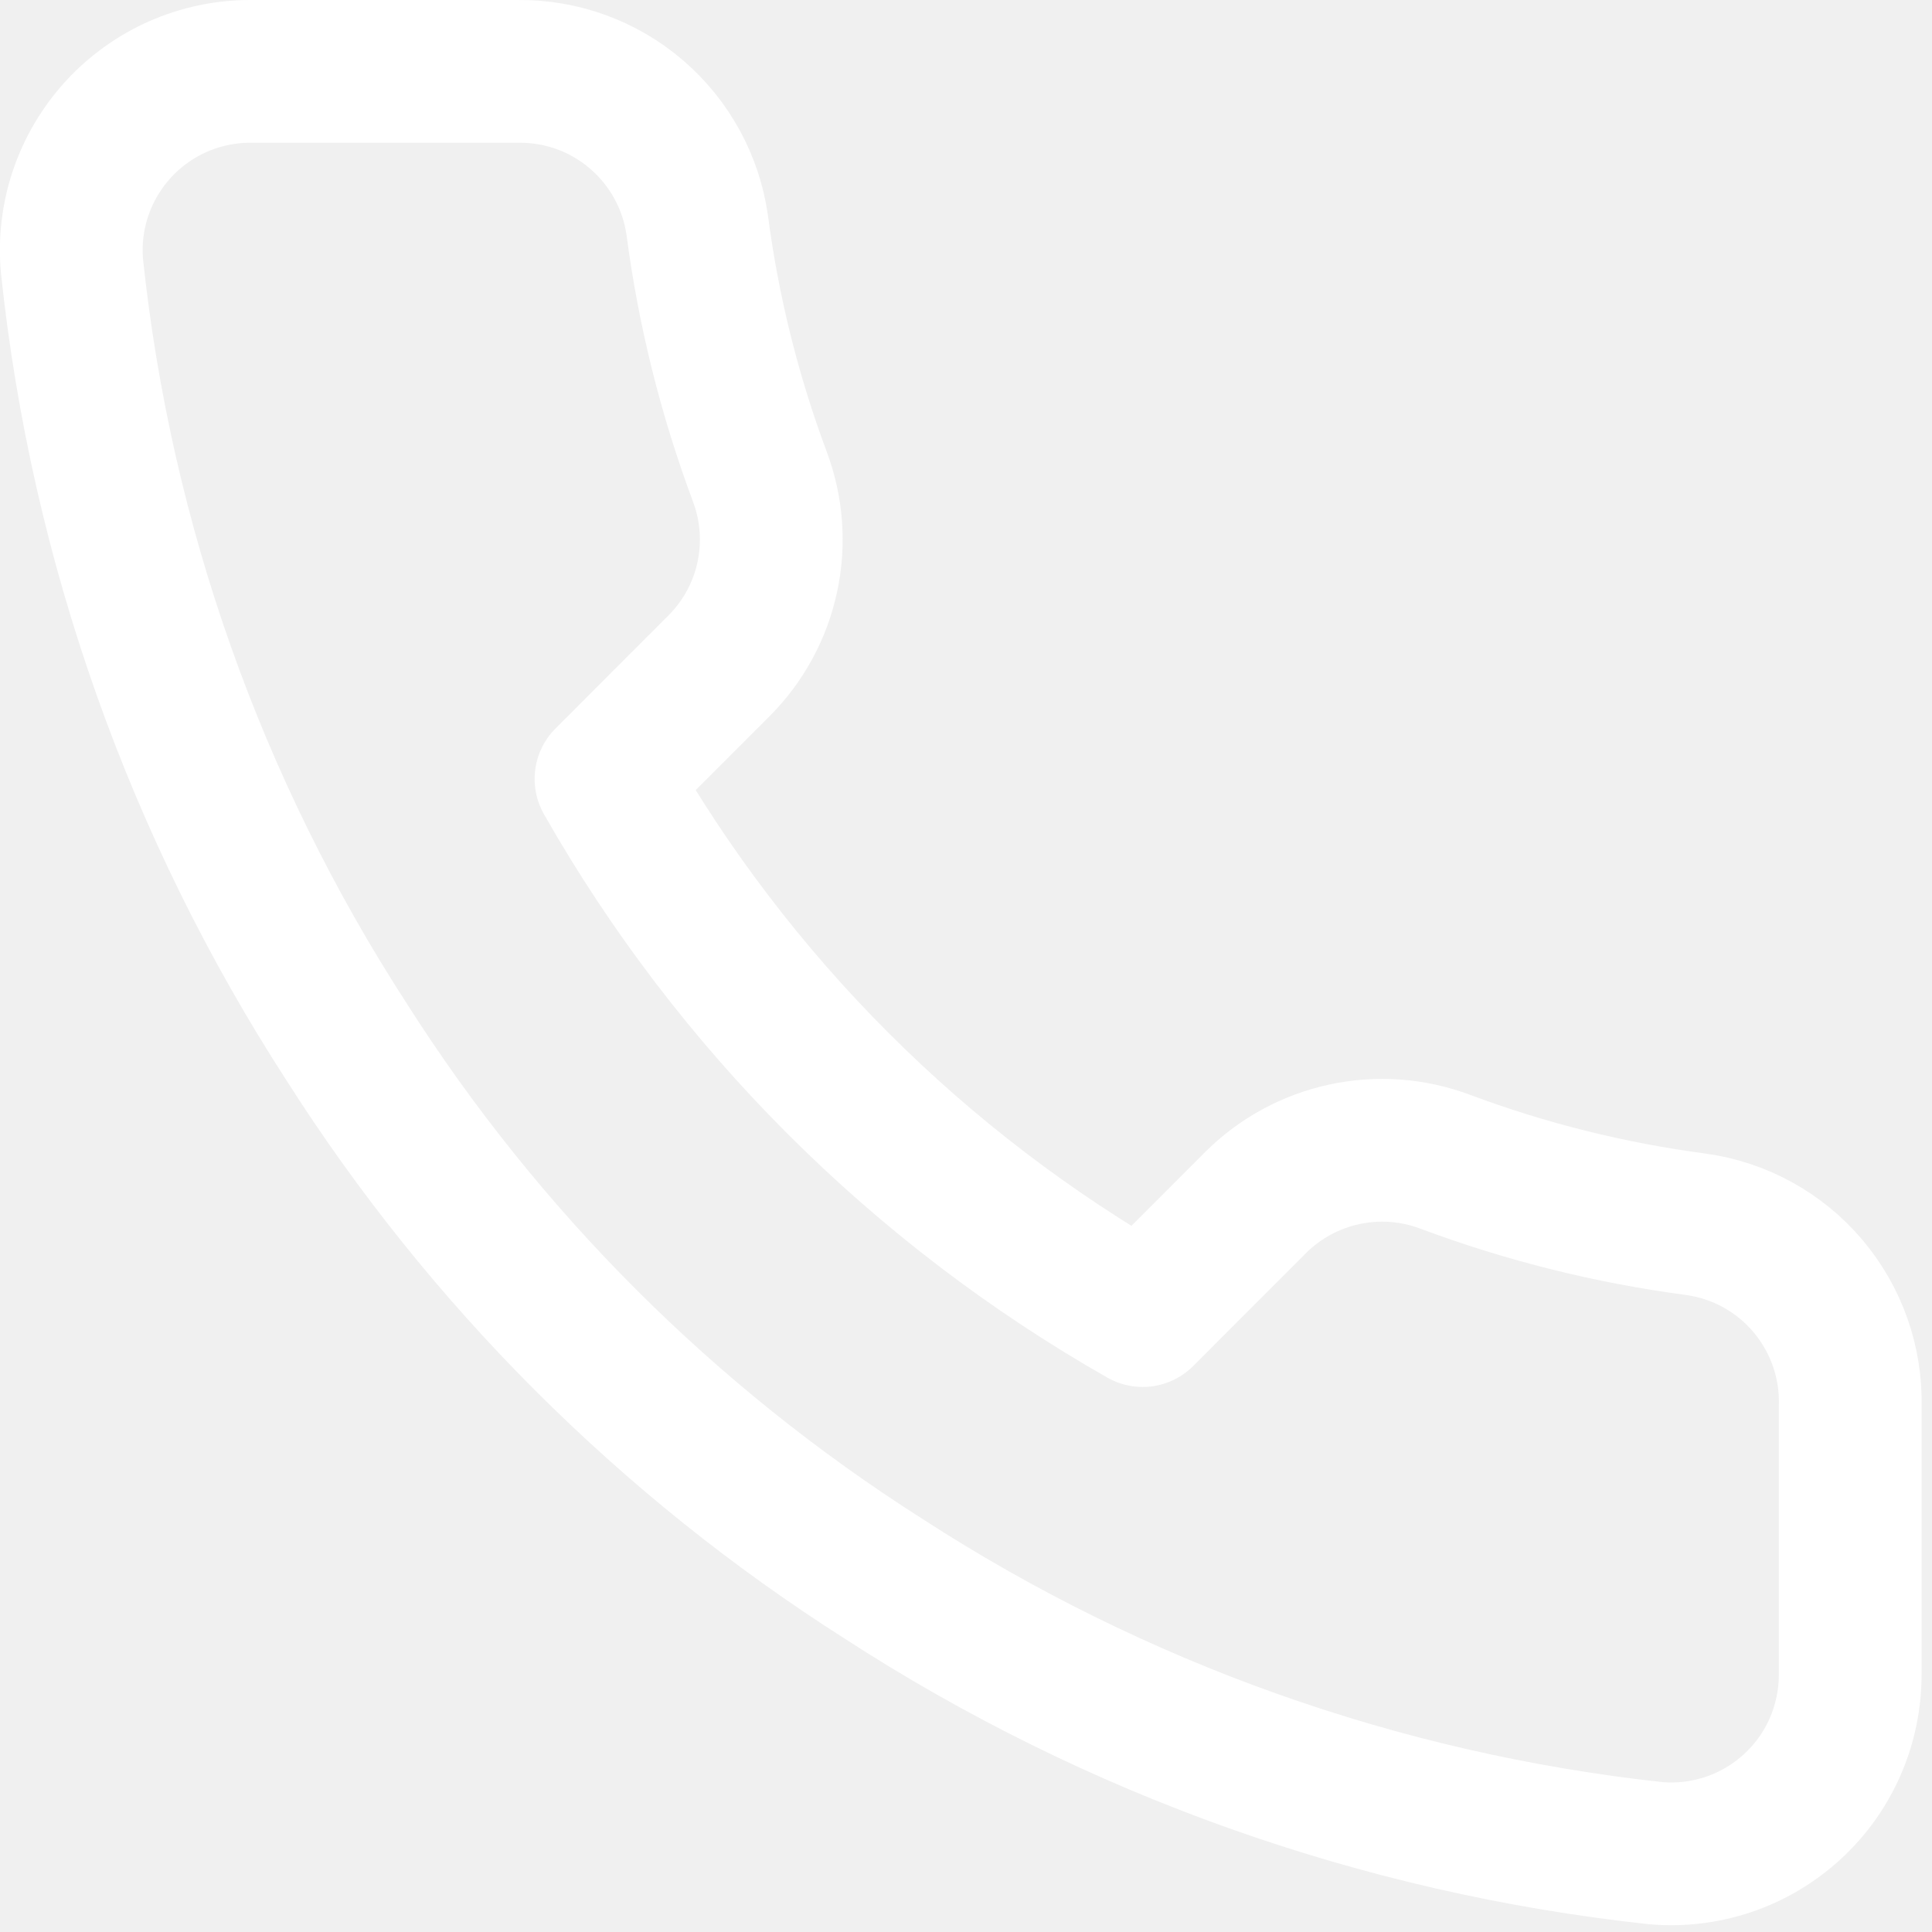
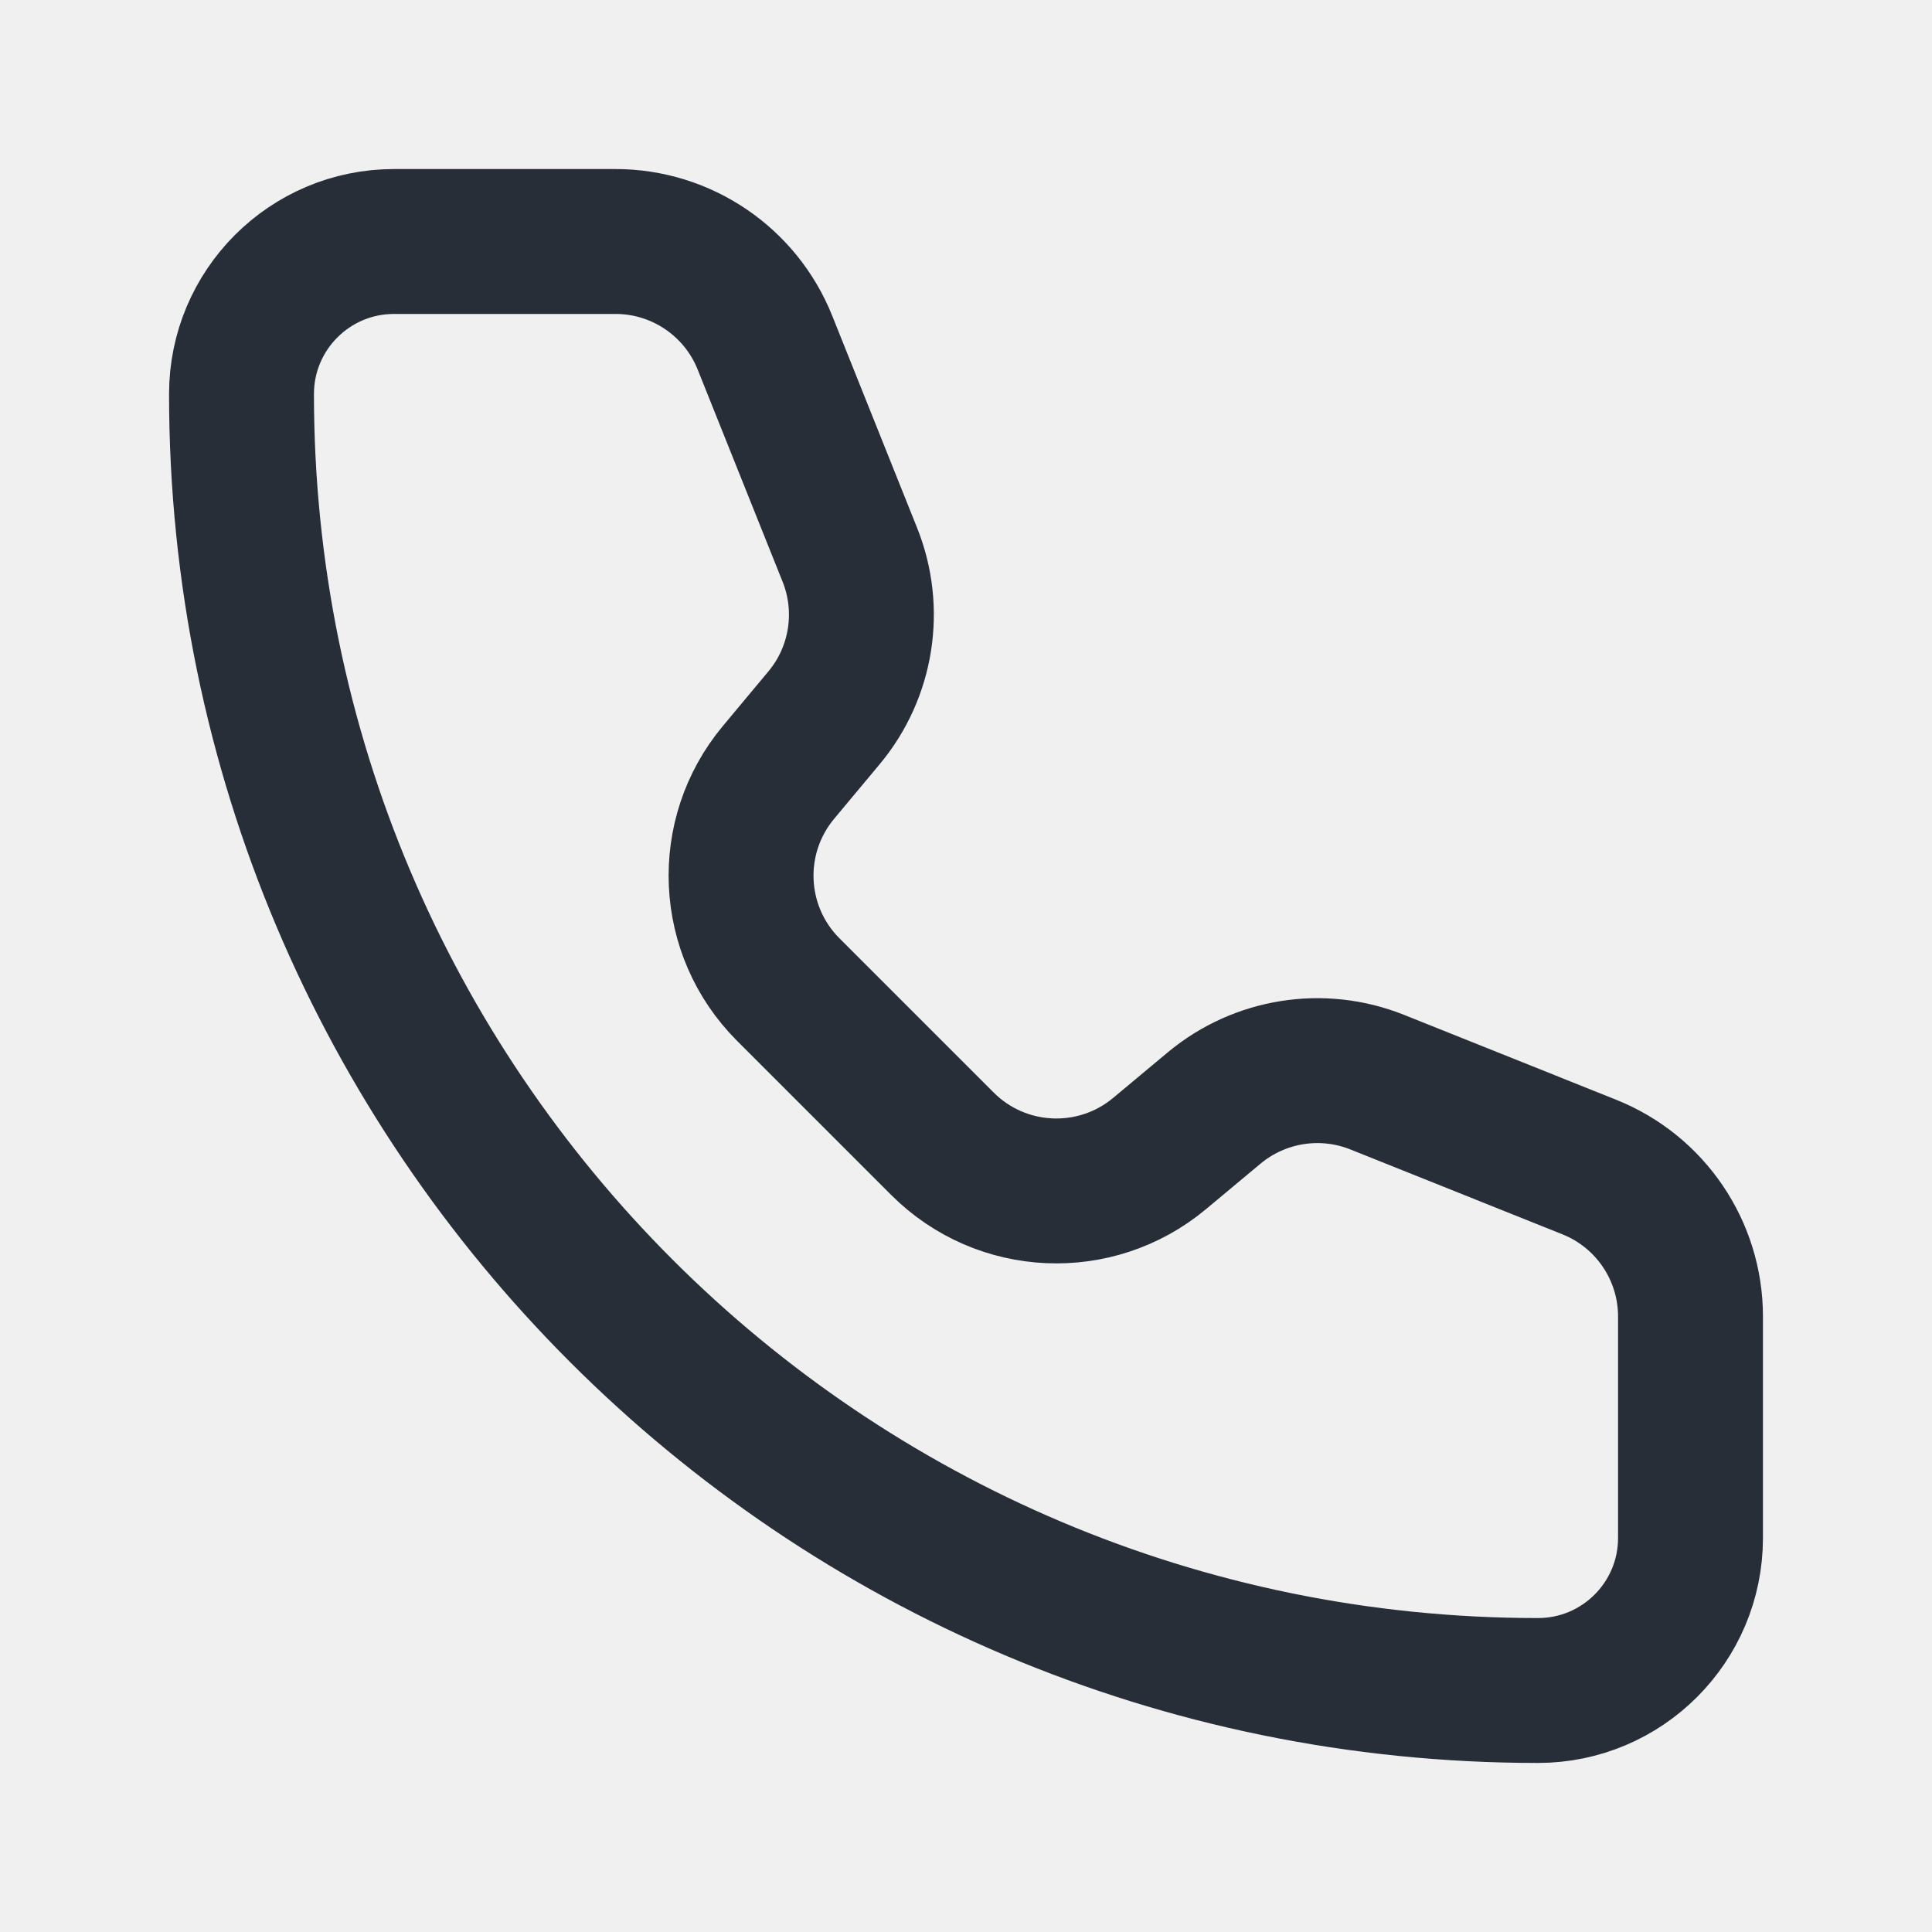
- <svg xmlns="http://www.w3.org/2000/svg" width="18" height="18" viewBox="0 0 18 18" fill="none">
-   <path d="M17.238 13.098V15.598C17.238 15.831 17.191 16.06 17.098 16.273C17.005 16.486 16.869 16.676 16.698 16.833C16.526 16.99 16.325 17.11 16.105 17.184C15.885 17.258 15.652 17.286 15.421 17.265C12.857 16.986 10.393 16.11 8.229 14.707C6.216 13.427 4.509 11.72 3.229 9.707C1.821 7.533 0.944 5.058 0.671 2.482C0.65 2.251 0.677 2.019 0.751 1.8C0.825 1.581 0.944 1.379 1.1 1.208C1.256 1.037 1.446 0.901 1.657 0.807C1.869 0.714 2.098 0.665 2.329 0.665H4.829C5.234 0.661 5.626 0.804 5.932 1.068C6.239 1.332 6.439 1.698 6.496 2.098C6.601 2.899 6.797 3.684 7.079 4.44C7.191 4.738 7.216 5.063 7.149 5.374C7.083 5.686 6.928 5.972 6.704 6.198L5.646 7.257C6.832 9.343 8.56 11.07 10.646 12.257L11.704 11.198C11.931 10.974 12.217 10.82 12.528 10.754C12.84 10.687 13.164 10.711 13.463 10.823C14.219 11.106 15.004 11.301 15.804 11.407C16.209 11.464 16.579 11.668 16.843 11.98C17.107 12.292 17.248 12.69 17.238 13.098Z" stroke="white" stroke-width="1.33" stroke-linecap="round" stroke-linejoin="round" />
+ <svg xmlns="http://www.w3.org/2000/svg" width="20" height="20" viewBox="0 0 20 20" fill="none">
+   <path d="M7.919 3.548C7.666 2.915 7.053 2.5 6.372 2.5H4.079C3.207 2.5 2.5 3.207 2.5 4.079C2.5 11.491 8.509 17.5 15.921 17.5C16.793 17.5 17.5 16.793 17.5 15.921L17.5 13.628C17.5 12.947 17.085 12.334 16.452 12.081L14.256 11.202C13.688 10.975 13.04 11.078 12.57 11.469L12.003 11.942C11.34 12.494 10.367 12.45 9.757 11.841L8.159 10.243C7.55 9.633 7.506 8.66 8.058 7.997L8.531 7.43C8.923 6.96 9.025 6.312 8.798 5.744L7.919 3.548Z" stroke="#282E38" stroke-width="1.5" stroke-linecap="round" stroke-linejoin="round" />
</svg>
